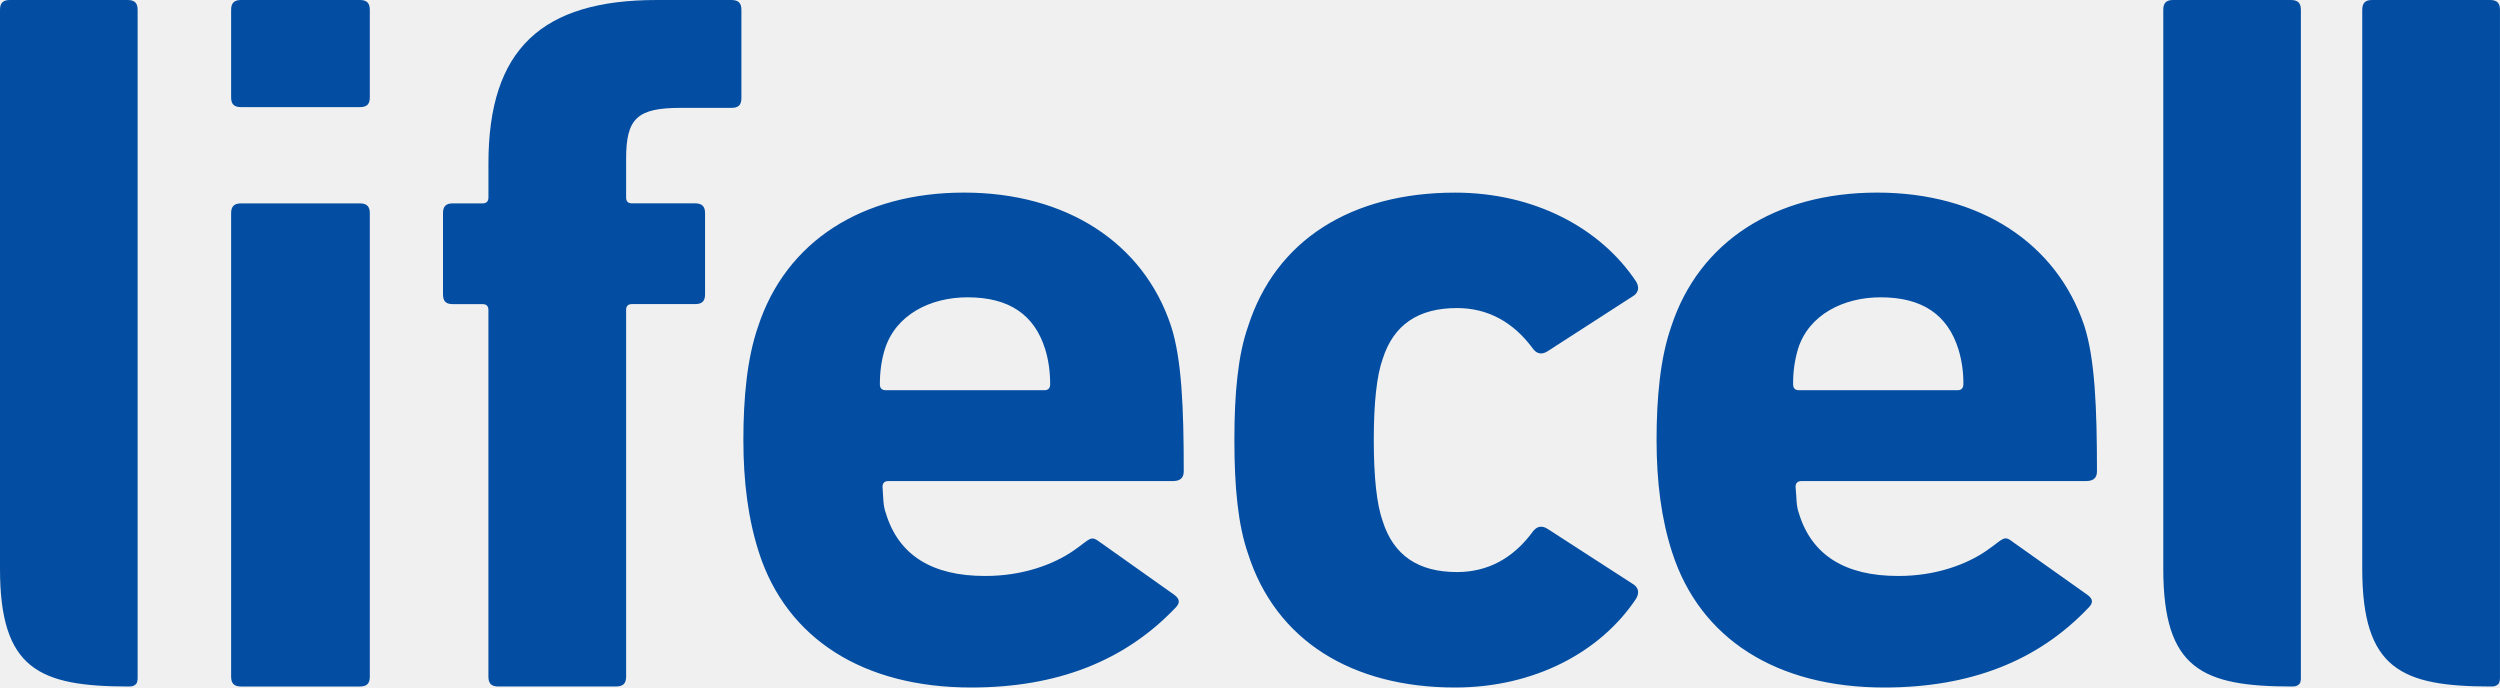
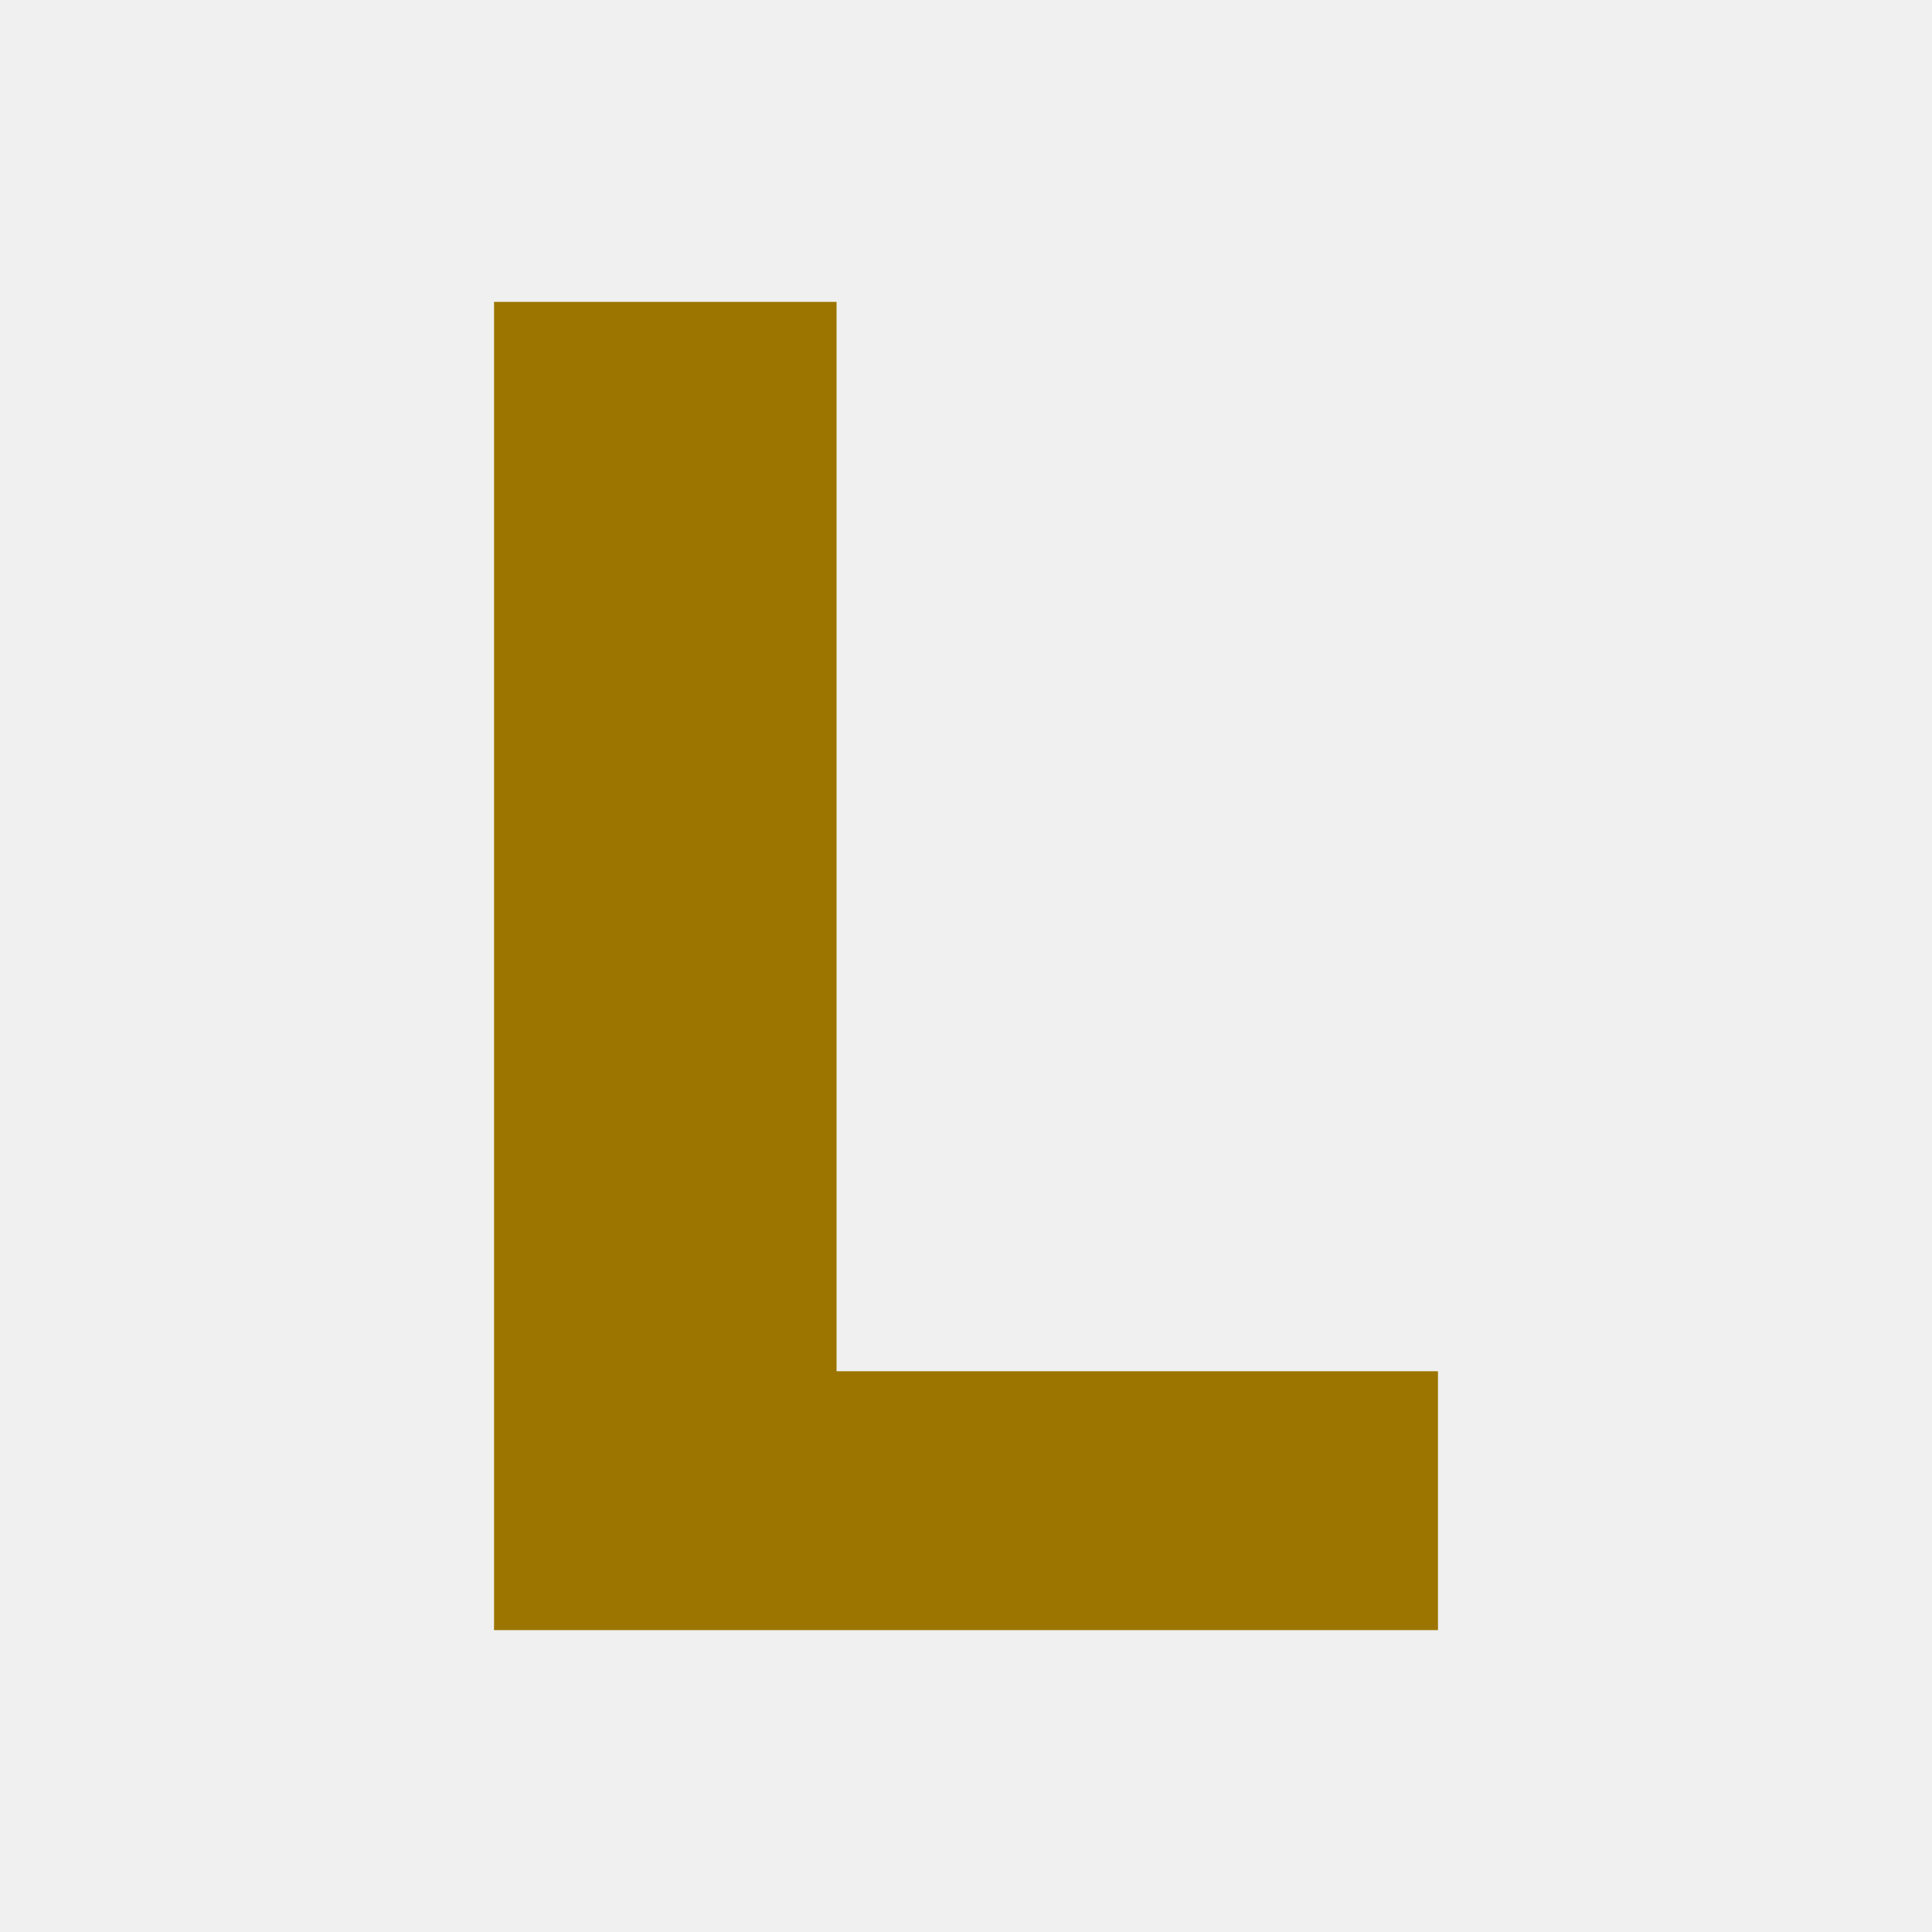
- <svg xmlns="http://www.w3.org/2000/svg" fill="none" viewBox="0 0 80 22">
-   <g fill="#034ea2" clip-path="url(#a)">
-     <path d="M73.628.315c0-.22-.094-.315-.322-.315H69.54c-.22 0-.315.095-.315.315v17.884c0 3.215 1.248 3.769 4.124 3.769.088 0 .16-.01.227-.077.064-.06.052-.227.052-.227zM15.949 21.968c-.224 0-.32-.094-.32-.316V9.918q-.001-.187-.188-.186h-.953c-.22 0-.312-.092-.312-.315V6.82c0-.215.092-.312.312-.312h.953q.187 0 .189-.186V5.228C15.63 1.566 17.343 0 21.015 0h2.39c.223 0 .32.095.32.315V3.14c0 .222-.097.312-.32.312h-1.629c-1.398 0-1.74.345-1.74 1.63v1.24q0 .184.186.185h2.022c.22 0 .318.097.318.312v2.598c0 .222-.097.314-.318.314h-2.022q-.186 0-.186.186v11.734c0 .222-.1.316-.32.316zm-8.235 0c-.22 0-.318-.094-.318-.316V6.82c0-.215.098-.312.318-.312h3.802c.22 0 .318.097.318.312v14.832c0 .222-.097.316-.318.316zm0-18.54c-.22 0-.318-.091-.318-.31V.315c0-.22.098-.315.318-.315h3.802c.22 0 .318.095.318.315v2.803c0 .218-.097.31-.318.31zm32.222 14.286c-.319-.91-.436-2.132-.436-3.634s.117-2.724.436-3.627c.888-2.788 3.328-4.289 6.627-4.289 2.53 0 4.655 1.13 5.794 2.848.092.157.092.314-.063.44l-2.76 1.781c-.188.124-.347.096-.47-.062-.639-.874-1.46-1.313-2.441-1.313-1.24 0-2.028.533-2.376 1.625-.192.532-.286 1.412-.286 2.597s.094 2.065.286 2.6c.348 1.093 1.137 1.626 2.376 1.626.981 0 1.803-.436 2.44-1.312.124-.155.282-.189.471-.063l2.76 1.784c.155.123.155.28.063.44C51.217 20.872 49.093 22 46.563 22c-3.299 0-5.74-1.503-6.627-4.285m22.702-5.228c.13 0 .185-.066.19-.188a3.7 3.7 0 0 0-.16-1.128c-.348-1.103-1.157-1.657-2.489-1.657-1.18 0-2.302.55-2.644 1.657a3.8 3.8 0 0 0-.155 1.128c0 .122.06.188.185.188zm-9.127 5.197c-.347-1.068-.501-2.26-.501-3.605 0-1.344.118-2.626.469-3.627.889-2.723 3.329-4.289 6.59-4.289s5.736 1.599 6.628 4.259c.341 1.06.406 2.625.406 4.662 0 .218-.125.31-.351.31h-9.104c-.126 0-.19.066-.19.187.035.314.014.595.107.844.41 1.348 1.487 2.005 3.173 2.006 1.227.003 2.207-.382 2.822-.804.564-.387.553-.523.87-.271l2.357 1.671c.214.152.19.281.03.435C65.204 21.154 63.049 22 60.293 22c-3.454 0-5.893-1.567-6.781-4.315m-20.097-5.198c.129 0 .19-.066.19-.188q0-.613-.16-1.128c-.346-1.104-1.154-1.657-2.483-1.657-1.19 0-2.297.554-2.646 1.657q-.161.515-.16 1.128c0 .122.061.188.192.188zm-9.127 5.197c-.346-1.068-.5-2.26-.5-3.605 0-1.344.12-2.626.47-3.627.888-2.723 3.328-4.289 6.591-4.289s5.735 1.599 6.621 4.259c.346 1.06.41 2.625.41 4.662 0 .218-.125.31-.346.31h-9.108c-.125 0-.185.066-.185.187.026.314.012.595.107.844.409 1.348 1.485 2.005 3.168 2.006 1.233.003 2.21-.382 2.828-.804.56-.387.545-.514.865-.271l2.358 1.671c.21.152.19.281.035.435C35.982 21.154 33.831 22 31.075 22c-3.458 0-5.9-1.567-6.787-4.315M79.999.315c0-.22-.096-.315-.321-.315h-3.77c-.22 0-.316.095-.316.315v17.884c0 3.215 1.25 3.769 4.122 3.769.09 0 .16-.01.231-.077.061-.06.054-.227.054-.227zm-75.595 0c0-.22-.095-.315-.322-.315H.315C.095 0 0 .095 0 .315v17.884c0 3.215 1.248 3.769 4.124 3.769.088 0 .161-.01.227-.077.064-.06.053-.227.053-.227z" />
+ <svg xmlns="http://www.w3.org/2000/svg" viewBox="0 0 64 64" width="64" height="64" role="img" aria-label="lifecell">
+   <g fill="#9B7500">
+     <g transform="matrix(0.029471 0 0 -0.029471 10.82518 54)">
+       <path transform="translate(0 0)" d="M188 1493H573V291H1249V0H188Z" />
+     </g>
  </g>
-   <defs>
-     <clipPath id="a">
-       <path fill="#fff" d="M0 0h80v22H0z" />
-     </clipPath>
-   </defs>
</svg>
